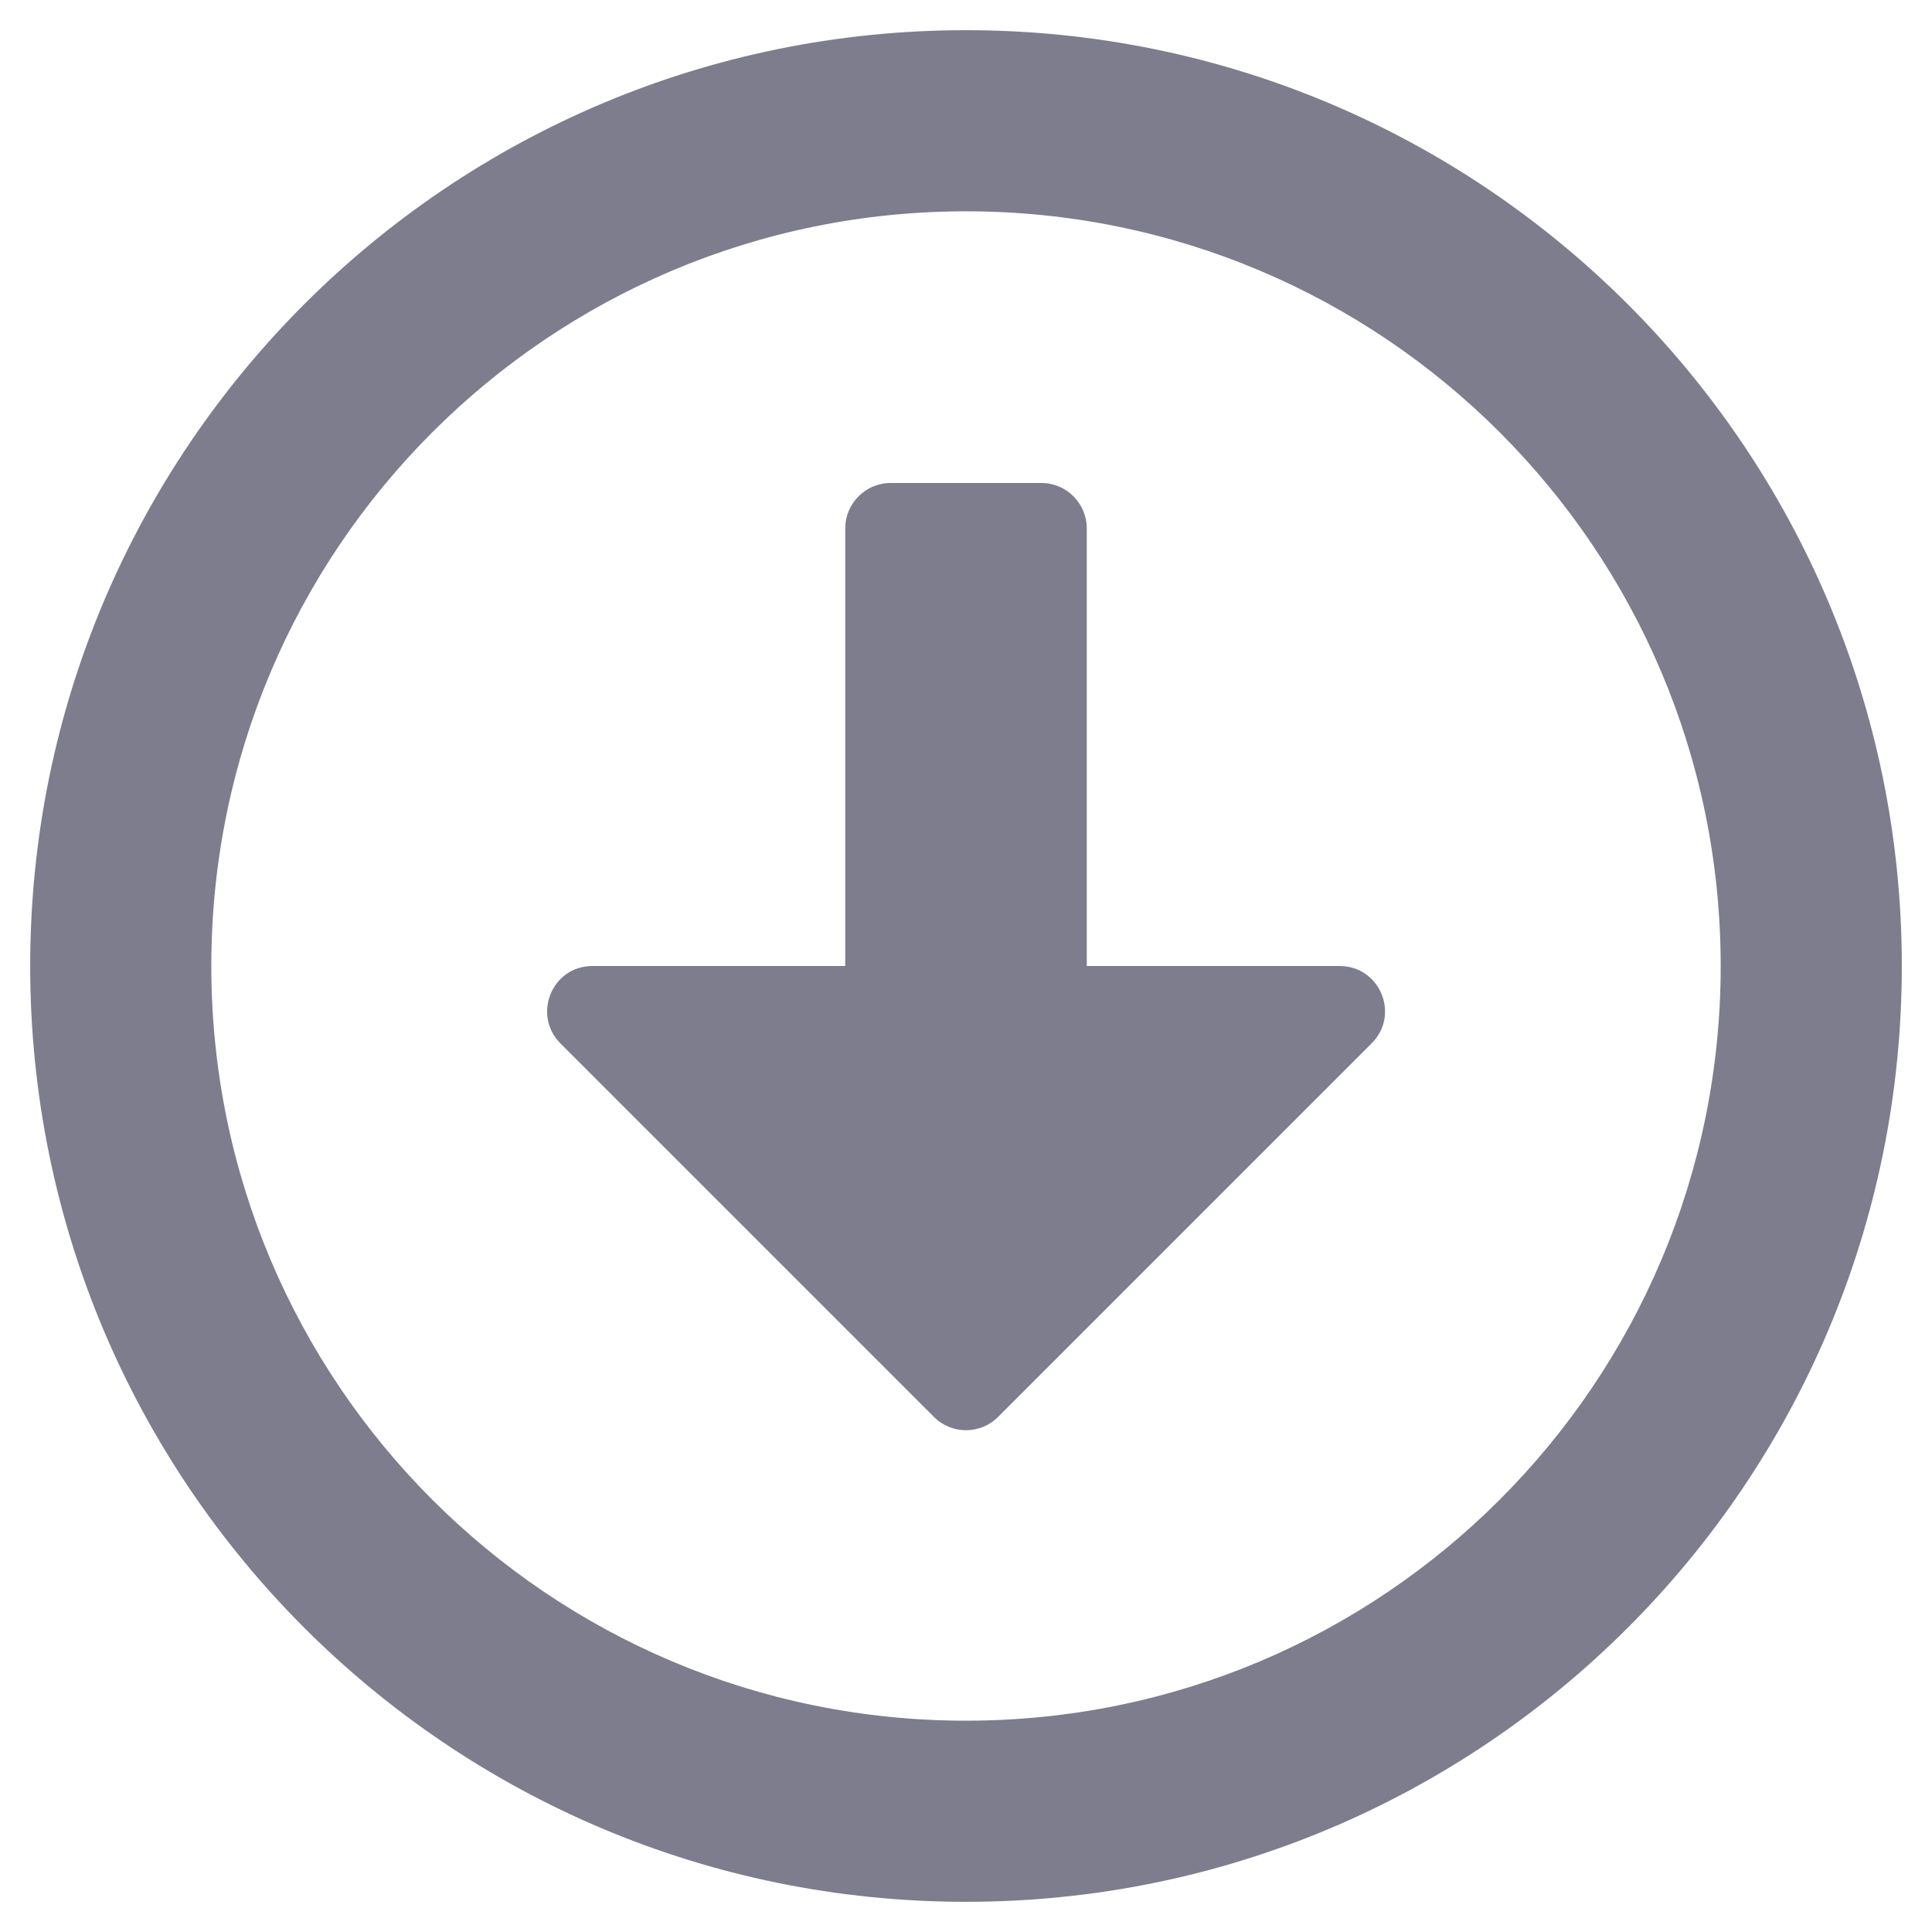
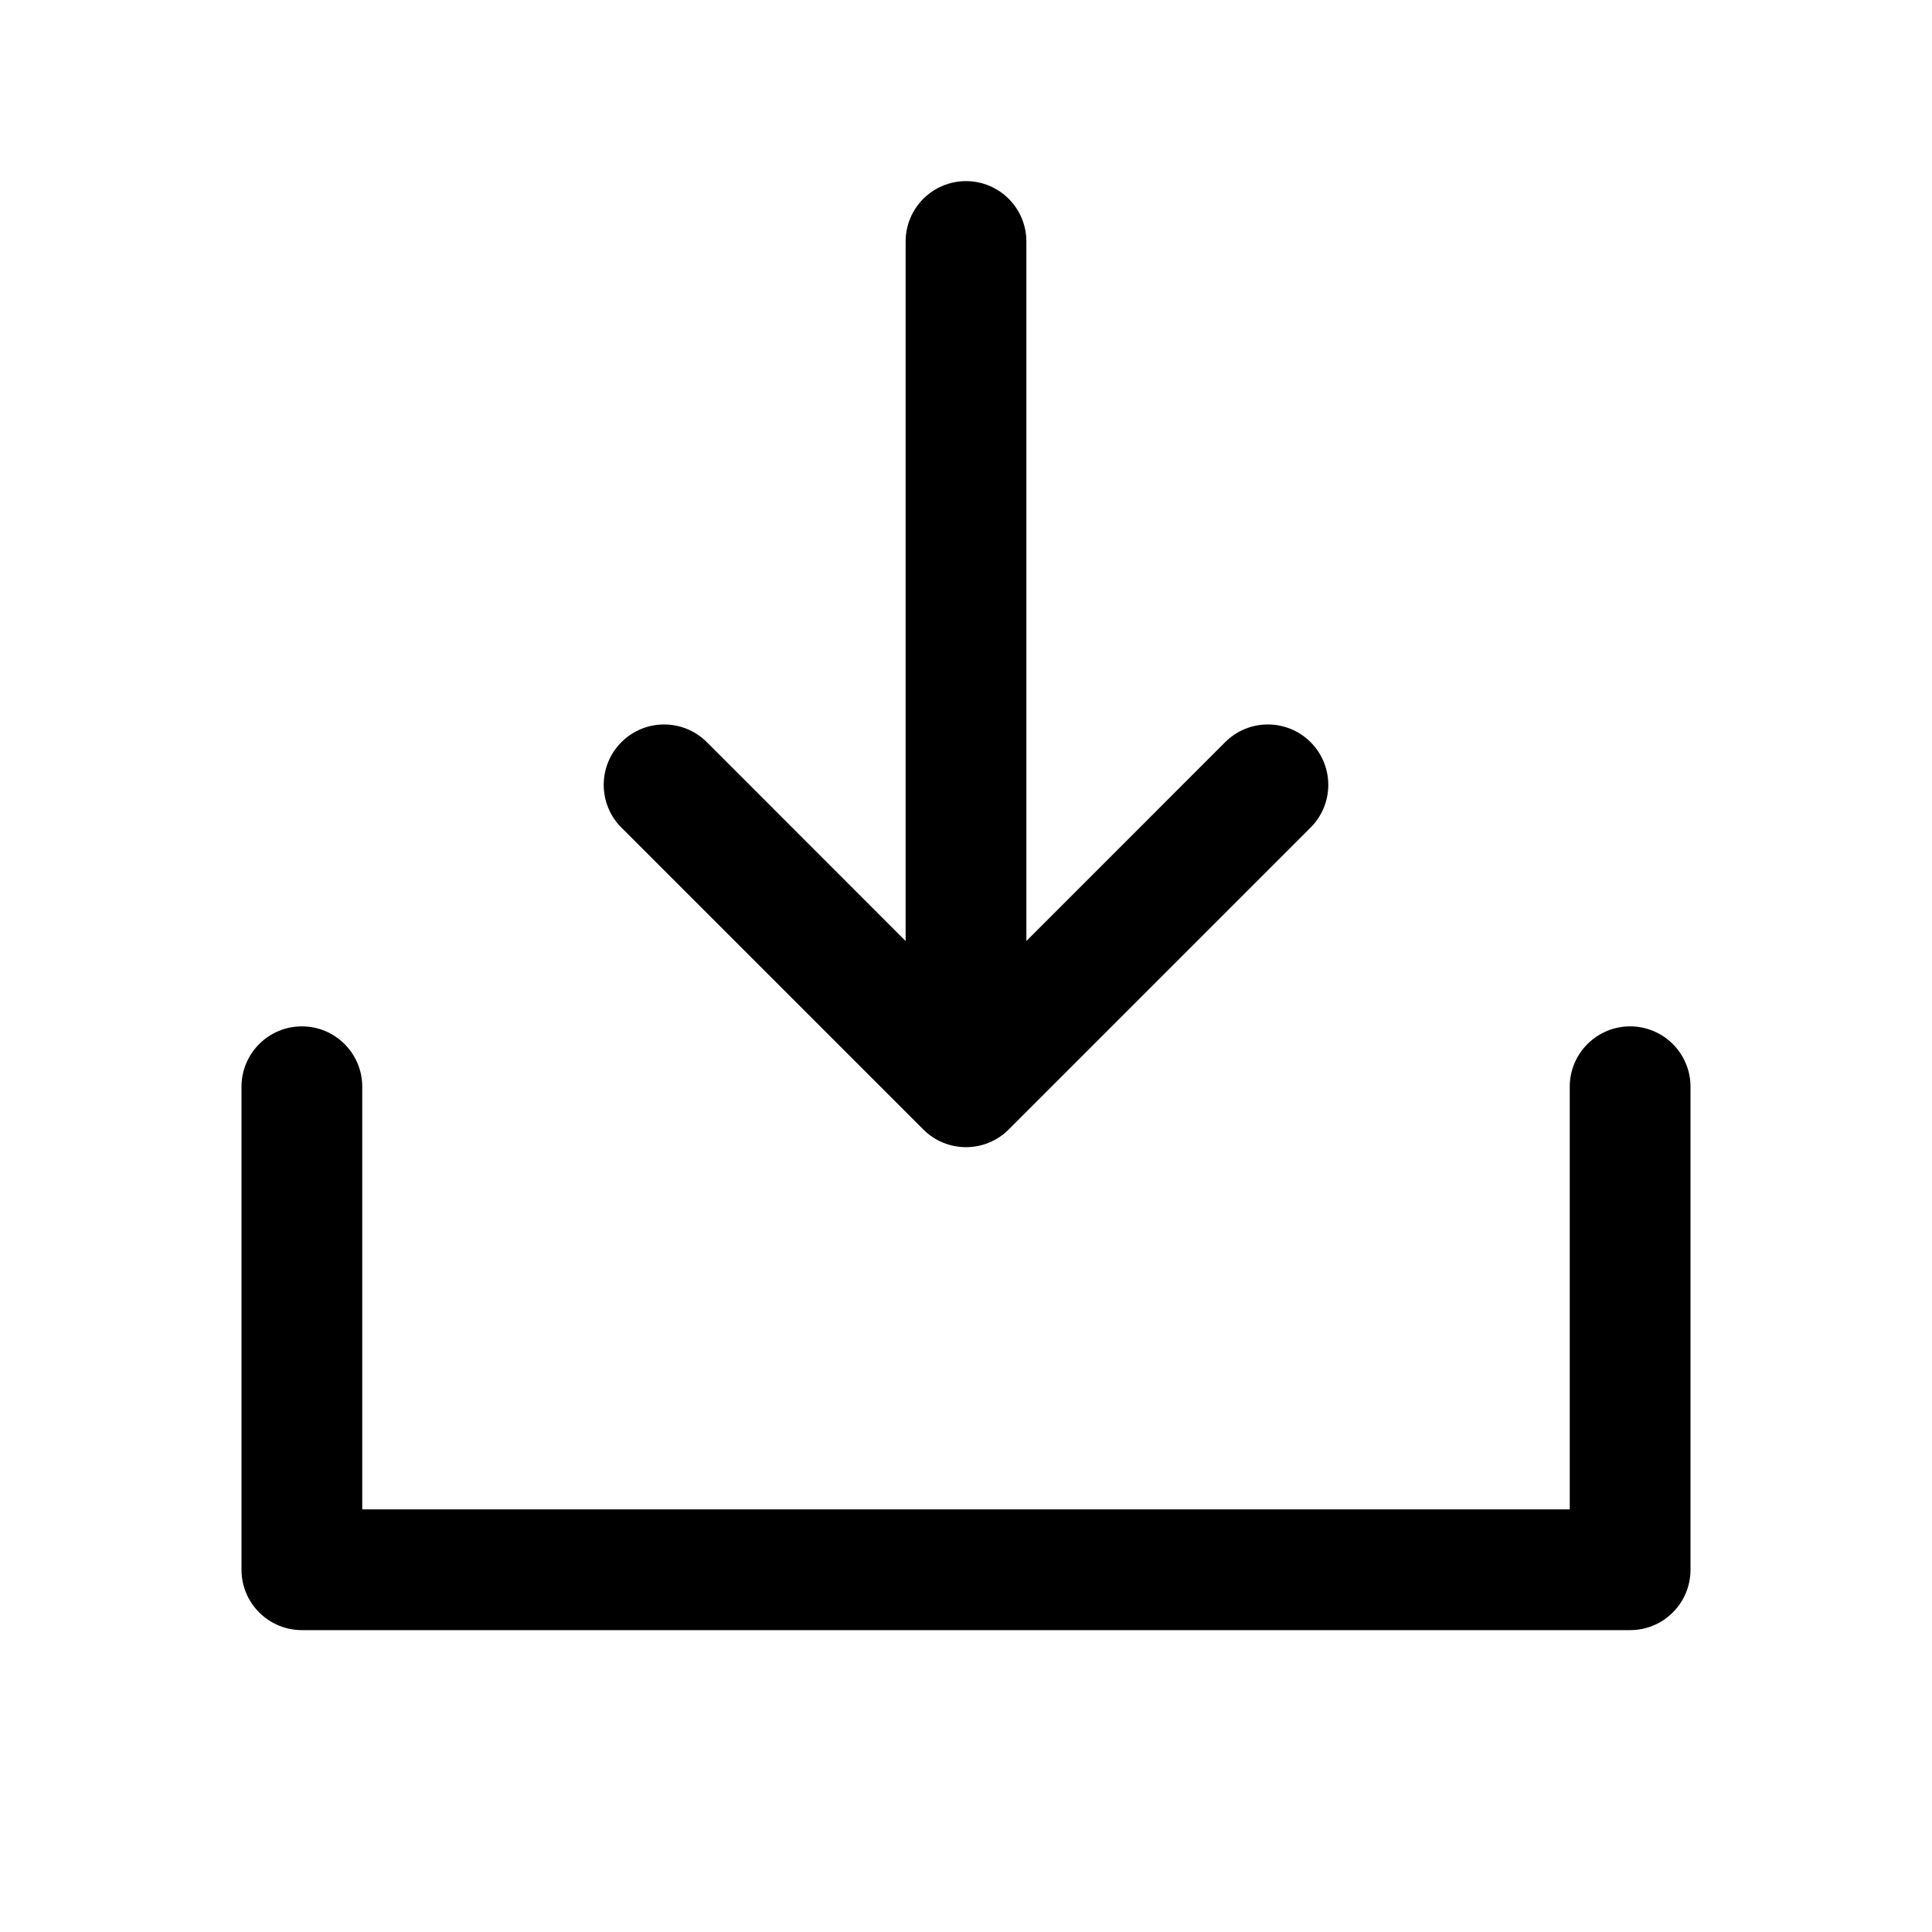
- <svg xmlns="http://www.w3.org/2000/svg" fill="#7d7d8e" viewBox="0 0 512 512">
-   <path d="M256 8C119 8 8 119 8 256s111 248 248 248 248-111 248-248S393 8 256 8zm0 448c-110.5 0-200-89.5-200-200S145.5 56 256 56s200 89.5 200 200-89.5 200-200 200zm-32-316v116h-67c-10.7 0-16 12.9-8.5 20.5l99 99c4.7 4.7 12.3 4.7 17 0l99-99c7.6-7.6 2.2-20.5-8.5-20.5h-67V140c0-6.6-5.4-12-12-12h-40c-6.6 0-12 5.4-12 12z" />
+ <svg xmlns="http://www.w3.org/2000/svg" width="32" height="32" fill="#000000" viewBox="0 0 256 256">
+   <path d="M224,144v64a8,8,0,0,1-8,8H40a8,8,0,0,1-8-8V144a8,8,0,0,1,16,0v56H208V144a8,8,0,0,1,16,0Zm-101.66,5.66a8,8,0,0,0,11.32,0l40-40a8,8,0,0,0-11.32-11.32L136,124.69V32a8,8,0,0,0-16,0v92.69L93.66,98.34a8,8,0,0,0-11.32,11.32Z" />
</svg>
